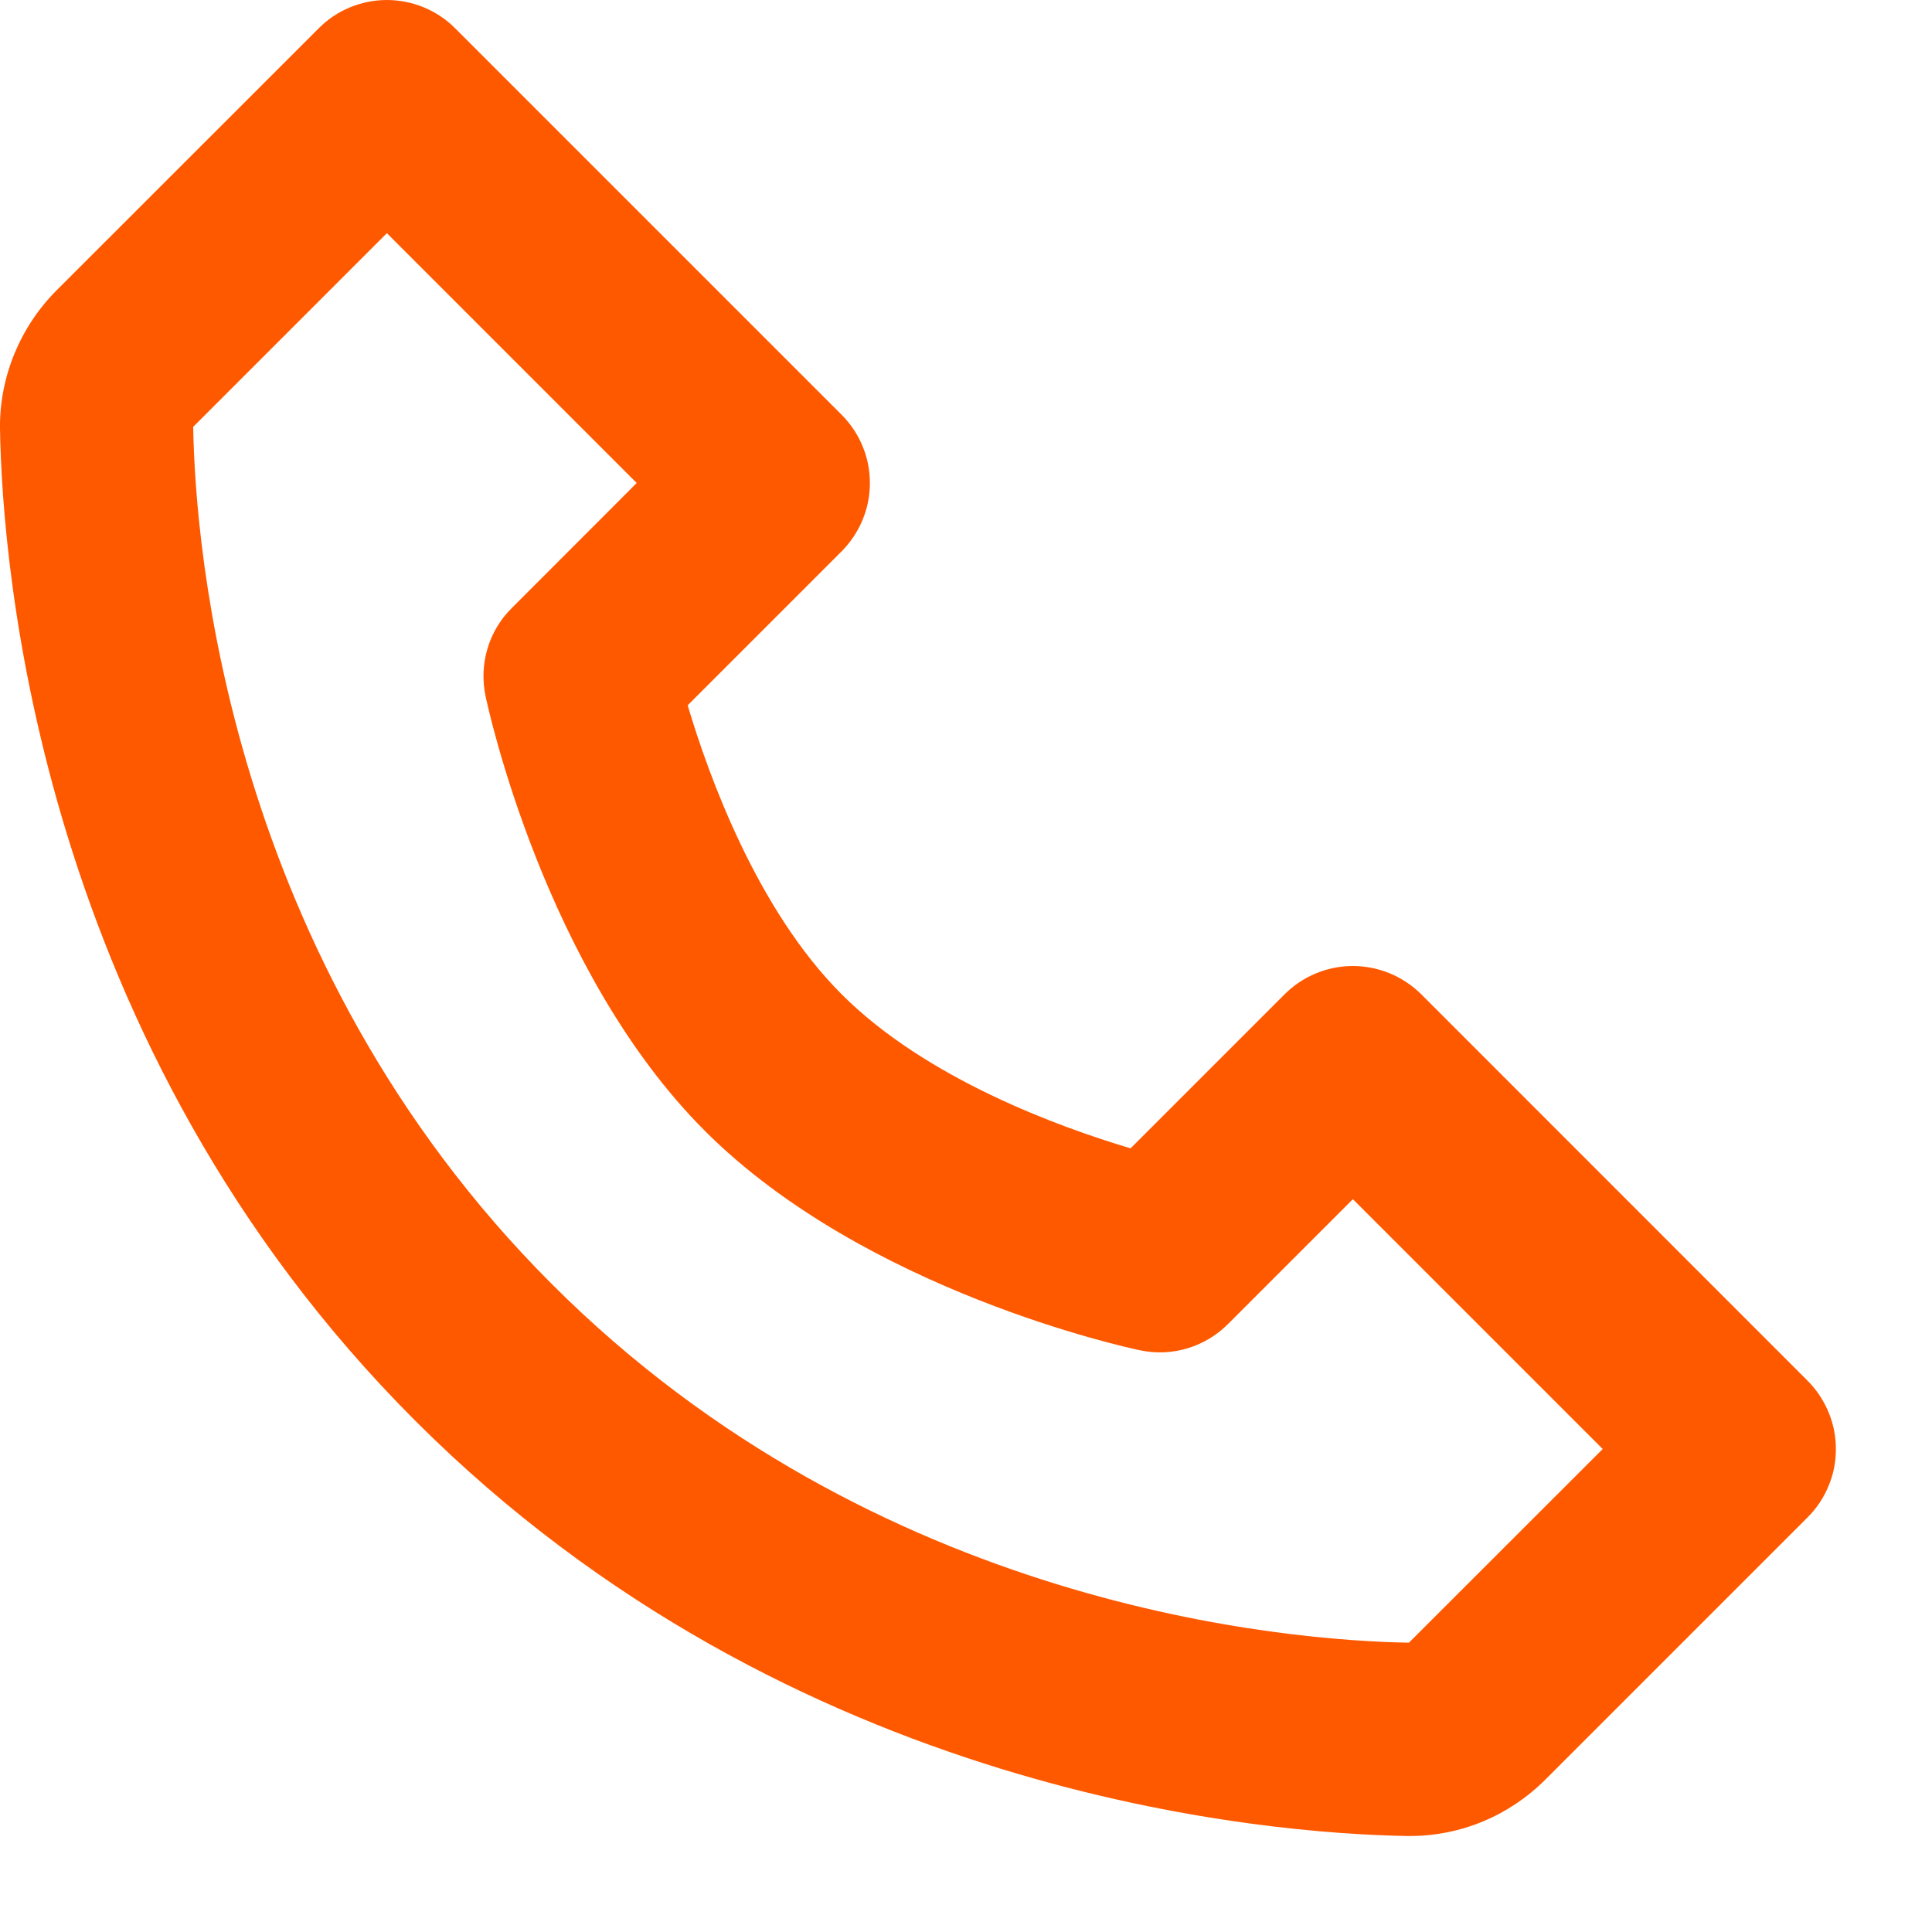
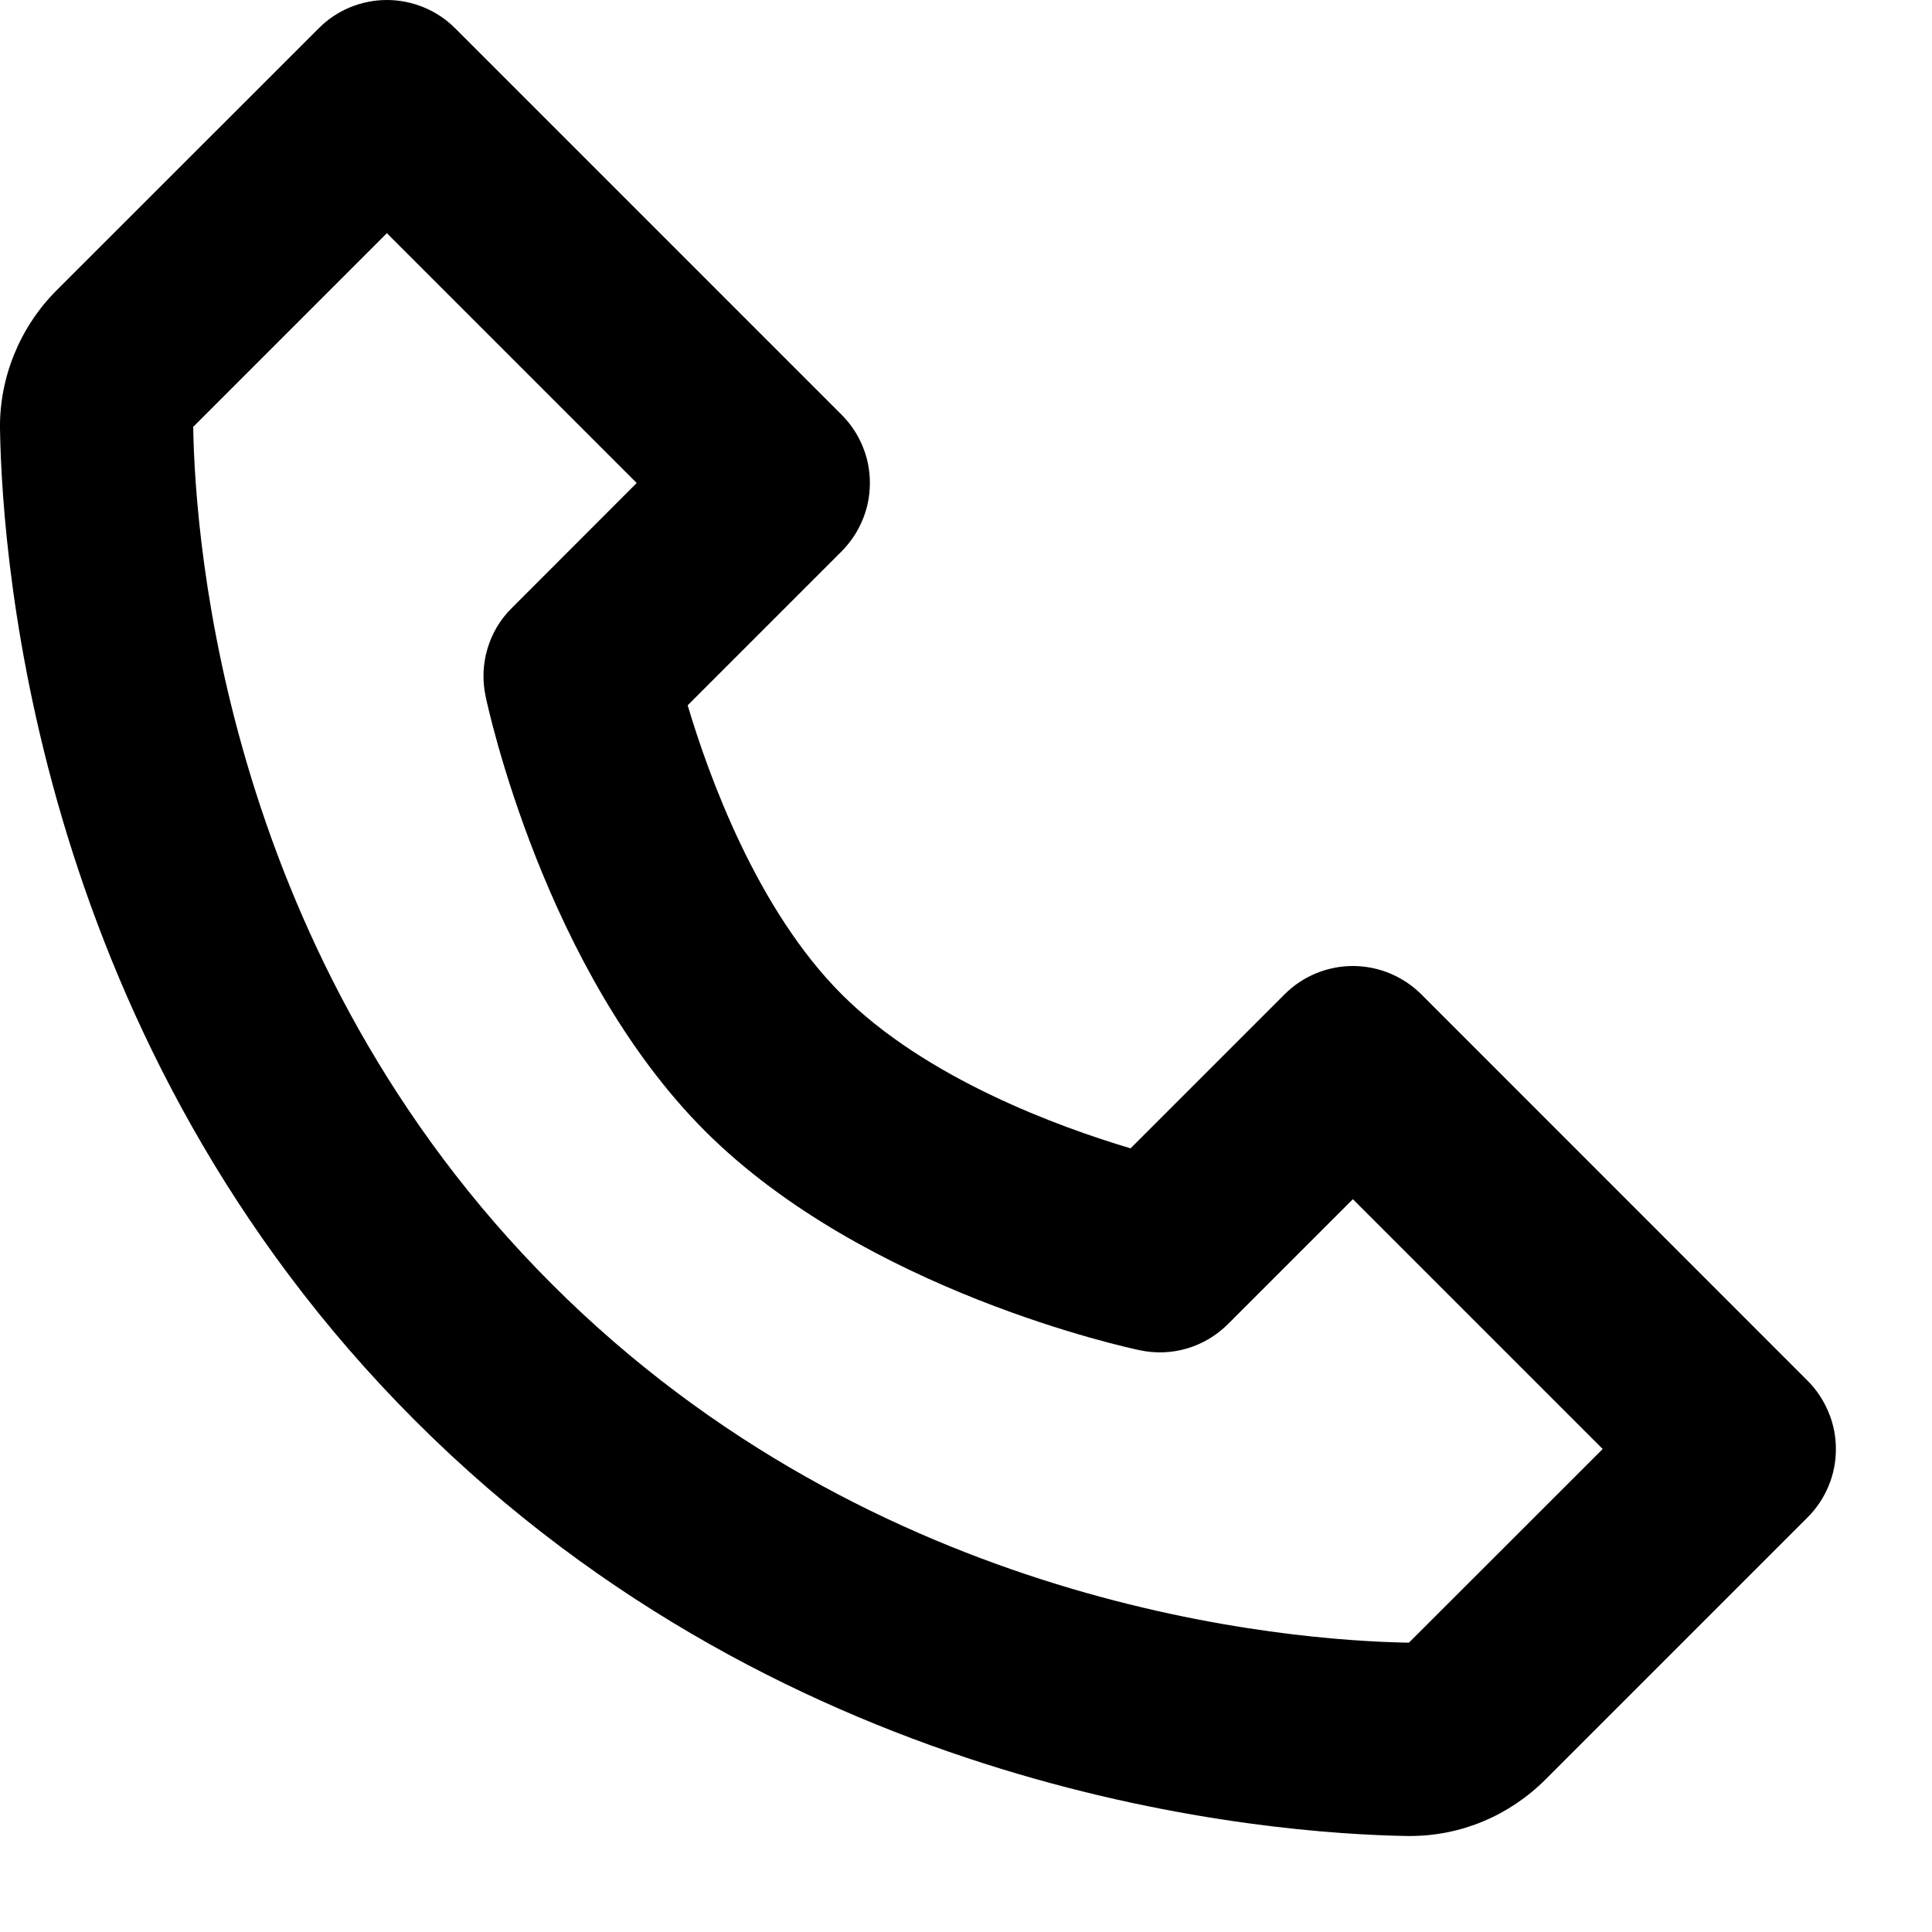
<svg xmlns="http://www.w3.org/2000/svg" width="16" height="16" viewBox="0 0 16 16" fill="none">
-   <path d="M11.77 8.234C11.695 8.16 11.607 8.101 11.51 8.061C11.413 8.021 11.309 8 11.204 8C11.099 8 10.995 8.021 10.898 8.061C10.801 8.101 10.713 8.16 10.639 8.234L9.363 9.51C8.772 9.334 7.669 8.934 6.97 8.234C6.271 7.535 5.871 6.432 5.695 5.841L6.97 4.566C7.044 4.491 7.103 4.403 7.143 4.306C7.184 4.209 7.204 4.105 7.204 4C7.204 3.895 7.184 3.791 7.143 3.694C7.103 3.597 7.044 3.509 6.97 3.435L3.77 0.235C3.696 0.16 3.607 0.101 3.51 0.061C3.413 0.021 3.309 0 3.204 0C3.099 0 2.995 0.021 2.898 0.061C2.801 0.101 2.713 0.16 2.639 0.235L0.469 2.404C0.165 2.708 -0.006 3.126 0 3.552C0.019 4.691 0.32 8.648 3.439 11.766C6.557 14.885 10.514 15.186 11.654 15.205H11.676C12.098 15.205 12.498 15.038 12.8 14.736L14.97 12.566C15.044 12.492 15.103 12.404 15.143 12.307C15.184 12.21 15.204 12.106 15.204 12.001C15.204 11.896 15.184 11.792 15.143 11.695C15.103 11.598 15.044 11.509 14.97 11.435L11.77 8.234ZM11.668 13.604C10.67 13.587 7.254 13.319 4.57 10.634C1.877 7.942 1.616 4.514 1.6 3.535L3.204 1.931L5.273 4L4.239 5.035C4.144 5.128 4.075 5.244 4.037 5.372C3.999 5.499 3.994 5.634 4.021 5.764C4.04 5.856 4.51 8.038 5.838 9.366C7.166 10.694 9.347 11.163 9.439 11.182C9.569 11.21 9.704 11.205 9.832 11.167C9.959 11.129 10.075 11.06 10.169 10.966L11.204 9.931L13.273 12L11.668 13.604V13.604Z" fill="#FF5900" />
+   <path d="M11.77 8.234C11.695 8.16 11.607 8.101 11.51 8.061C11.413 8.021 11.309 8 11.204 8C11.099 8 10.995 8.021 10.898 8.061C10.801 8.101 10.713 8.16 10.639 8.234L9.363 9.51C8.772 9.334 7.669 8.934 6.97 8.234C6.271 7.535 5.871 6.432 5.695 5.841L6.97 4.566C7.044 4.491 7.103 4.403 7.143 4.306C7.184 4.209 7.204 4.105 7.204 4C7.204 3.895 7.184 3.791 7.143 3.694C7.103 3.597 7.044 3.509 6.97 3.435L3.77 0.235C3.696 0.16 3.607 0.101 3.51 0.061C3.413 0.021 3.309 0 3.204 0C3.099 0 2.995 0.021 2.898 0.061C2.801 0.101 2.713 0.16 2.639 0.235L0.469 2.404C0.165 2.708 -0.006 3.126 0 3.552C0.019 4.691 0.32 8.648 3.439 11.766C6.557 14.885 10.514 15.186 11.654 15.205H11.676C12.098 15.205 12.498 15.038 12.8 14.736L14.97 12.566C15.044 12.492 15.103 12.404 15.143 12.307C15.184 12.21 15.204 12.106 15.204 12.001C15.204 11.896 15.184 11.792 15.143 11.695C15.103 11.598 15.044 11.509 14.97 11.435L11.77 8.234ZM11.668 13.604C10.67 13.587 7.254 13.319 4.57 10.634C1.877 7.942 1.616 4.514 1.6 3.535L3.204 1.931L5.273 4L4.239 5.035C4.144 5.128 4.075 5.244 4.037 5.372C3.999 5.499 3.994 5.634 4.021 5.764C4.04 5.856 4.51 8.038 5.838 9.366C7.166 10.694 9.347 11.163 9.439 11.182C9.569 11.21 9.704 11.205 9.832 11.167C9.959 11.129 10.075 11.06 10.169 10.966L11.204 9.931L13.273 12L11.668 13.604V13.604Z" fill="#000000" />
</svg>
